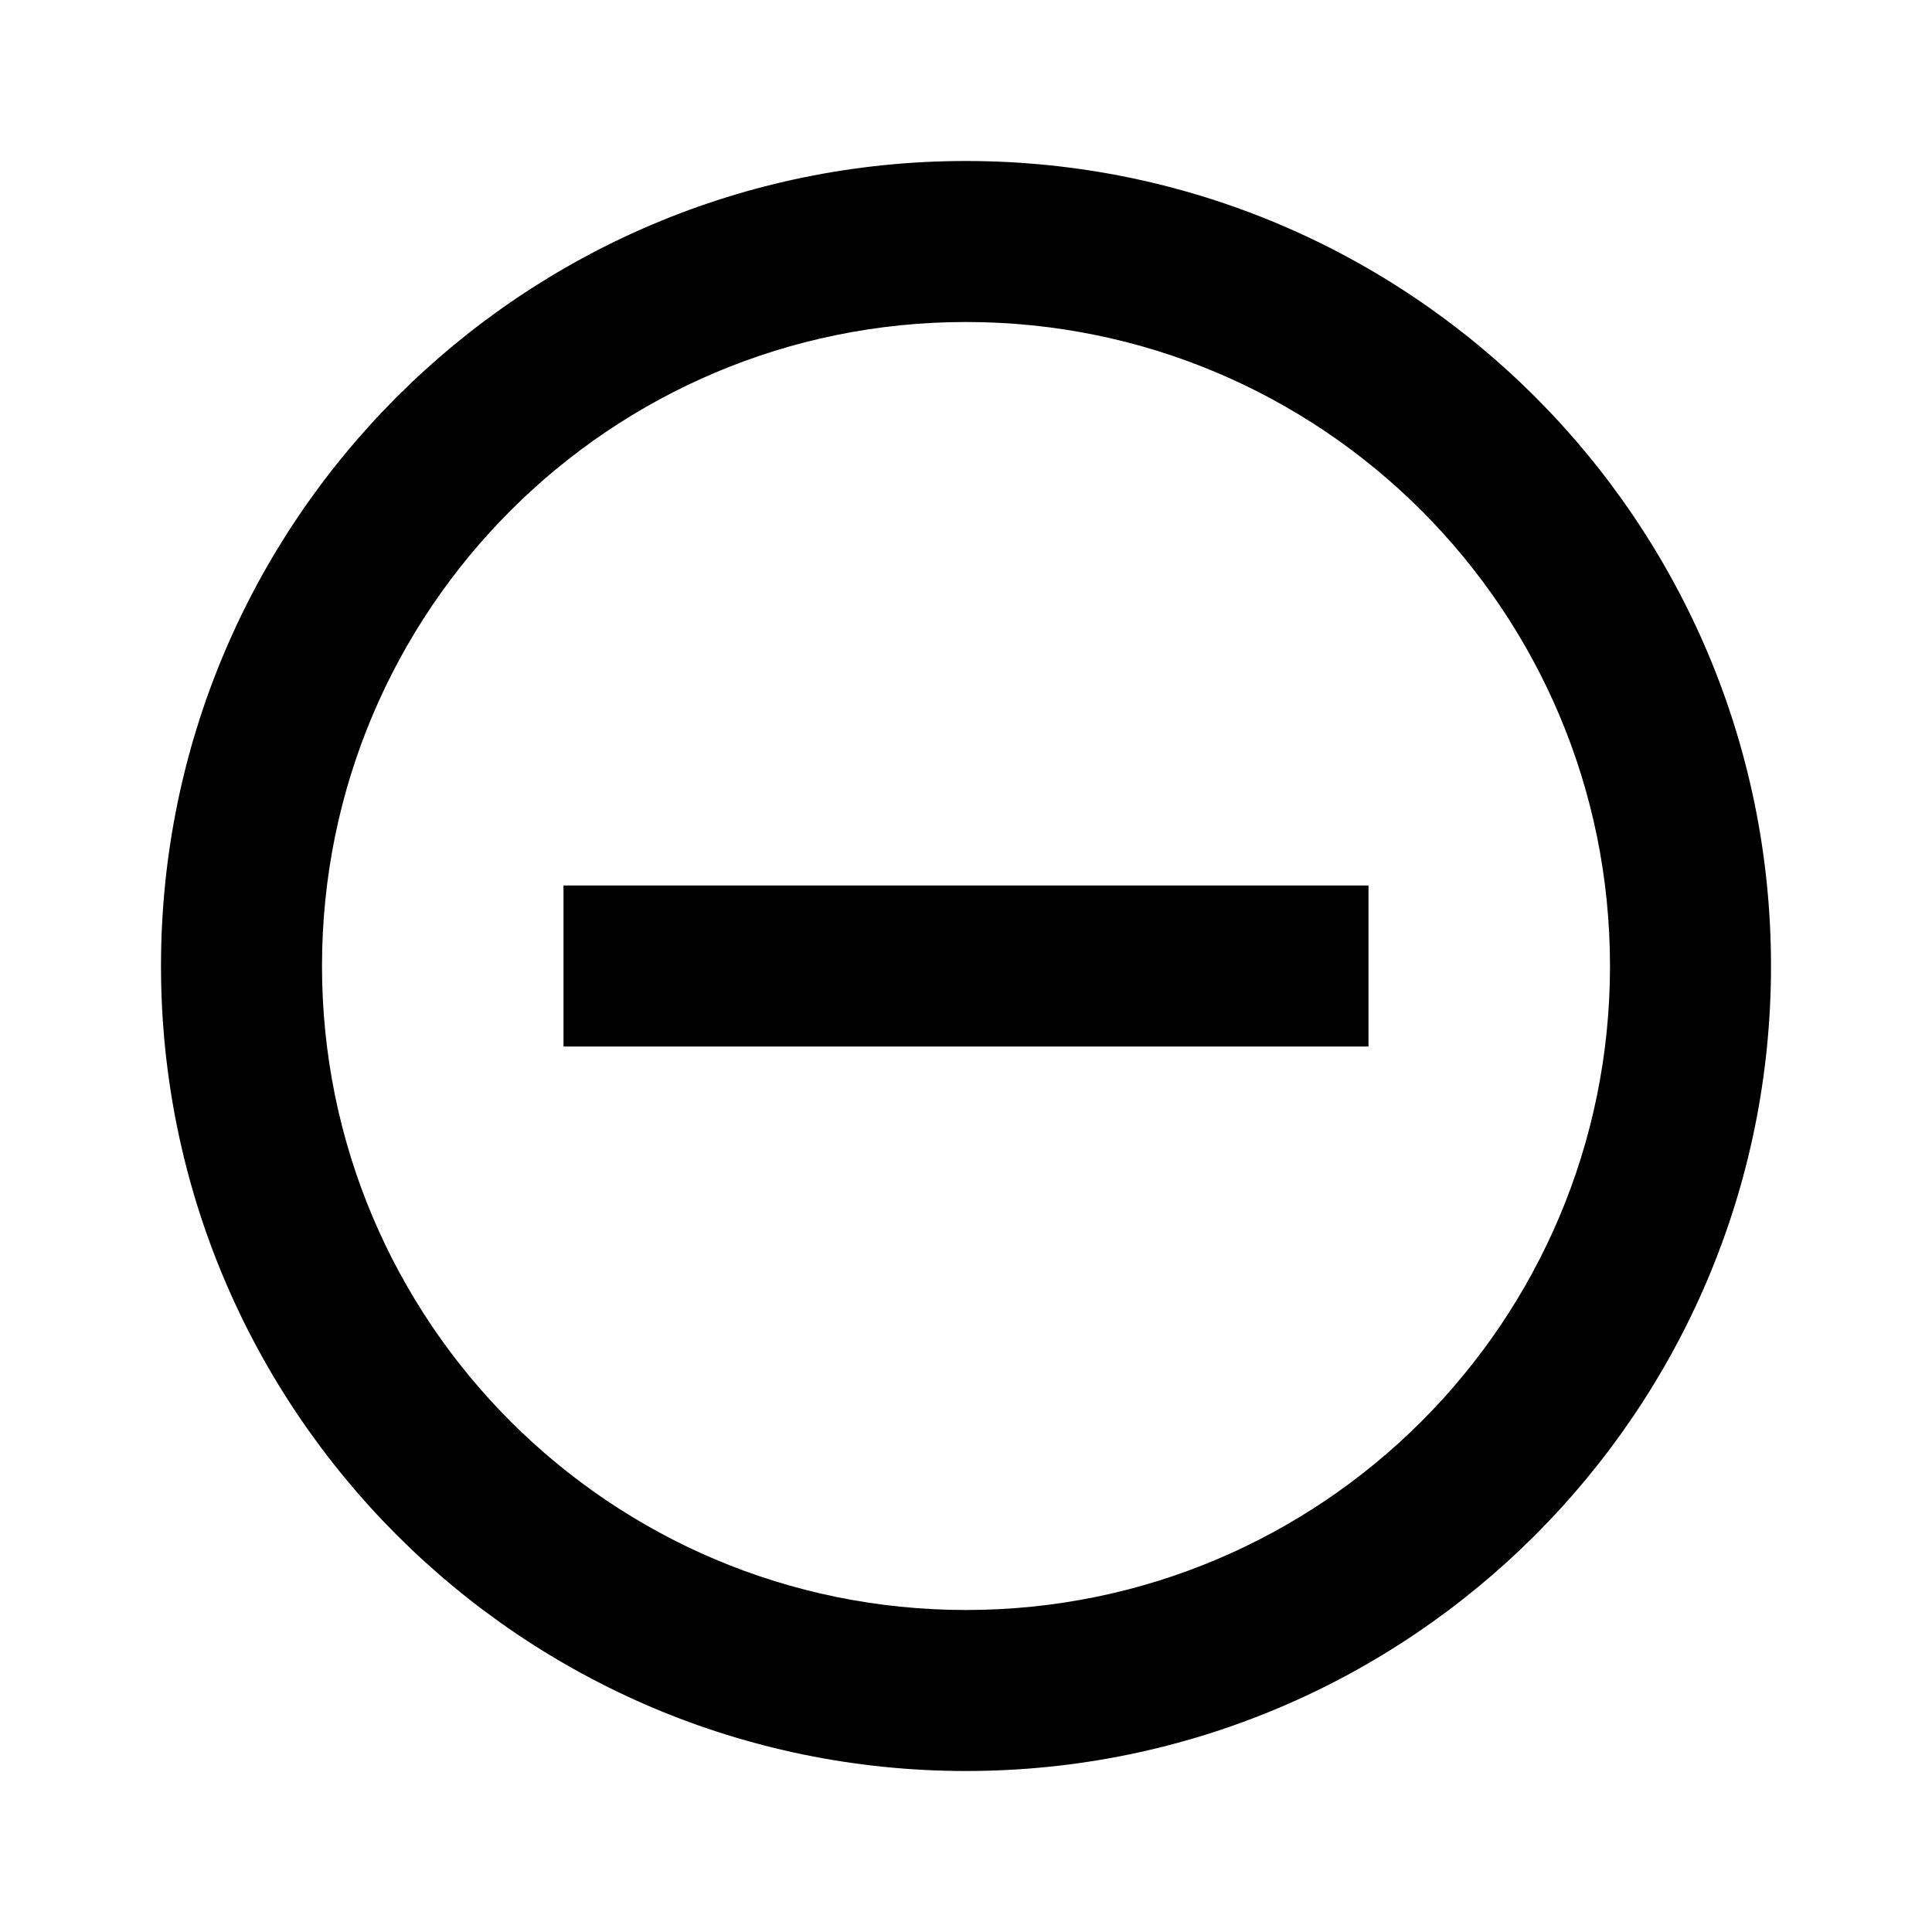
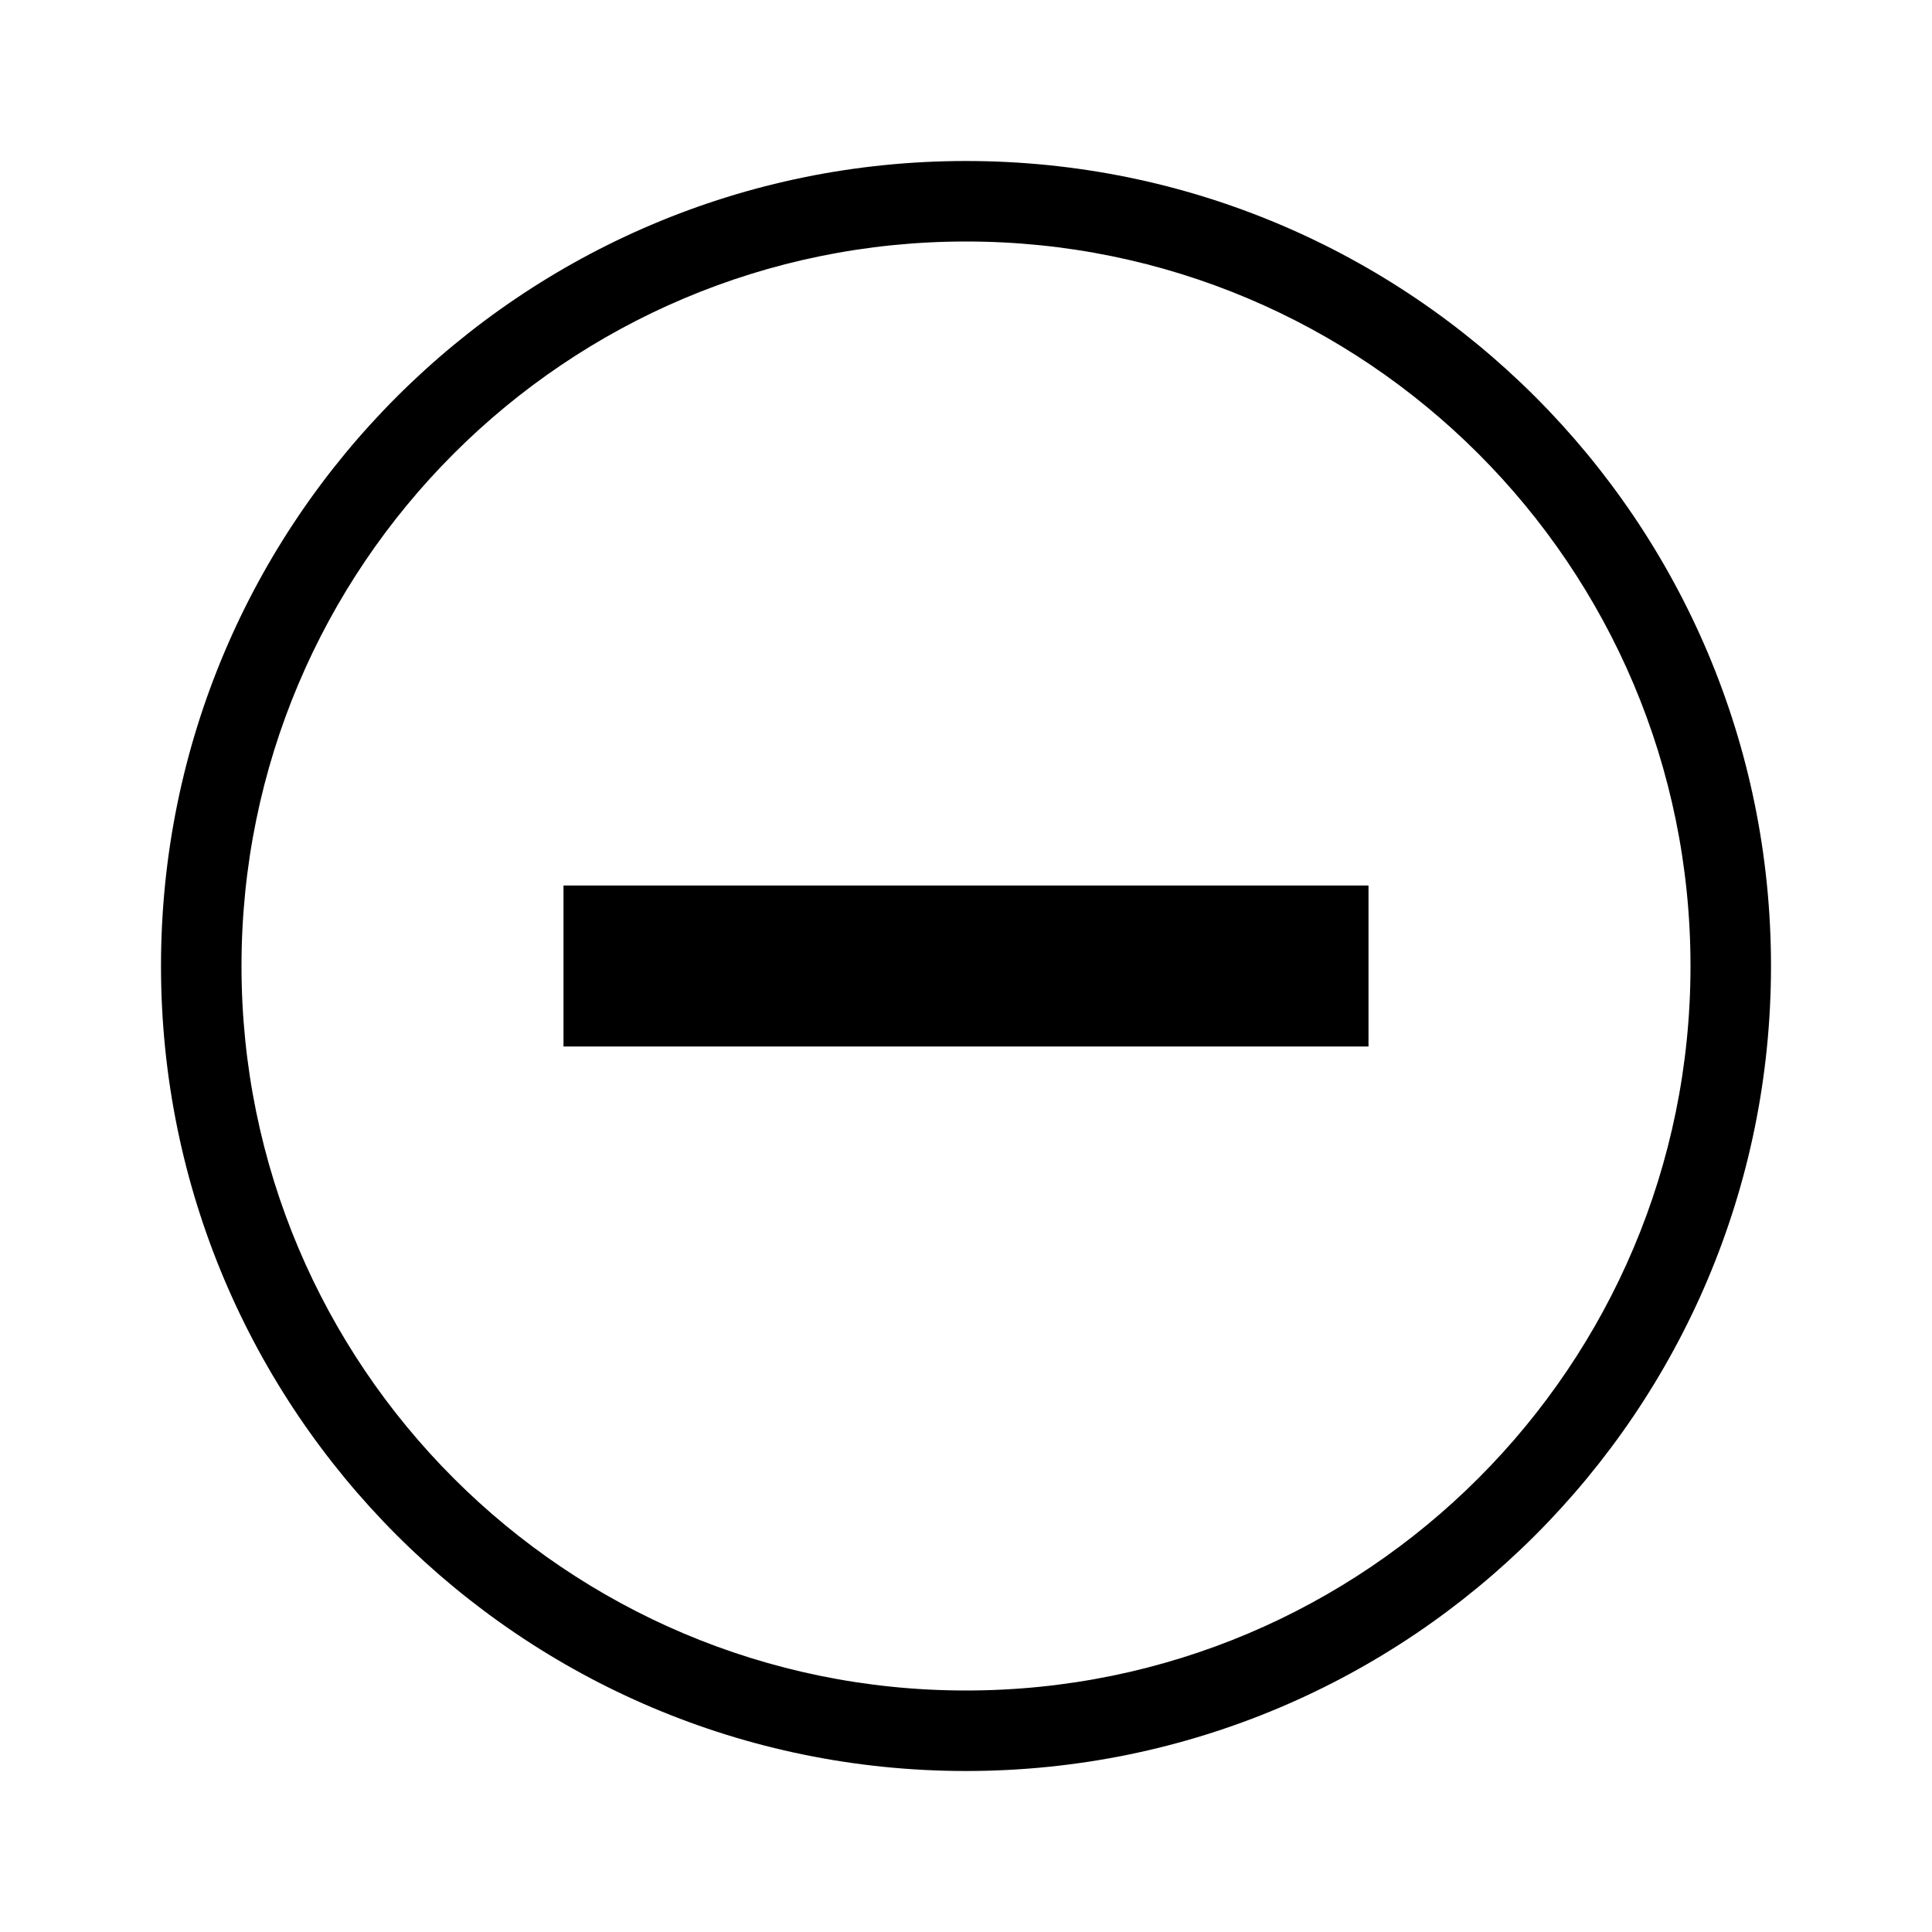
- <svg xmlns="http://www.w3.org/2000/svg" fill="#000000" height="24" viewBox="0 0 24 24" width="24">
-   <path d="m12 2c-5.52 0-10 4.48-10 10s4.48 10 10 10 10-4.48 10-10-4.48-10-10-10zm0 2c4.42 0 8 3.58 8 8s-3.58 8-8 8-8-3.58-8-8 3.58-8 8-8zm-5 7v2h10v-2h-10z" />
+ <svg xmlns="http://www.w3.org/2000/svg" fill="#000000" height="24" viewBox="0 0 24 24" width="24" version="1.1" id="svg4">
+   <defs id="defs8" />
+   <path d="m 7,11 v 2 h 10 v -2 z" id="path2" />
+   <path style="opacity:1;fill:#000000;fill-opacity:1;stroke:none;stroke-width:1.374;stroke-miterlimit:4;stroke-dasharray:none;stroke-opacity:1;paint-order:markers fill stroke" d="M 12,2 C 6.477,2 2,6.477 2,12 2,17.523 6.477,22 12,22 17.523,22 22,17.523 22,12 22,6.477 17.523,2 12,2 Z m 0,1 c 4.971,0 9,4.029 9,9 0,4.971 -4.029,9 -9,9 C 7.029,21 3,16.971 3,12 3,7.029 7.029,3 12,3 Z" id="path819-3" />
</svg>
